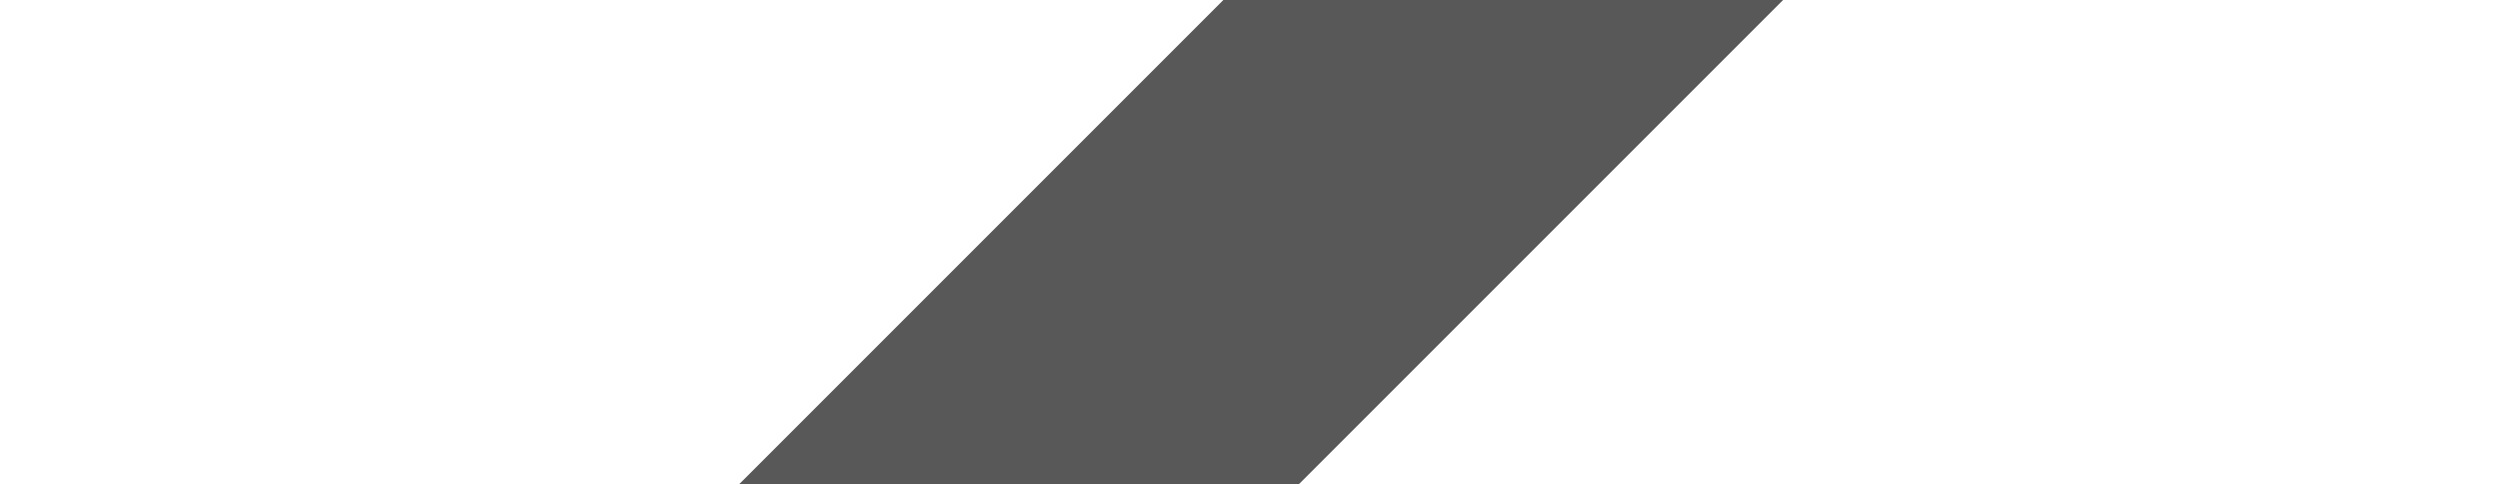
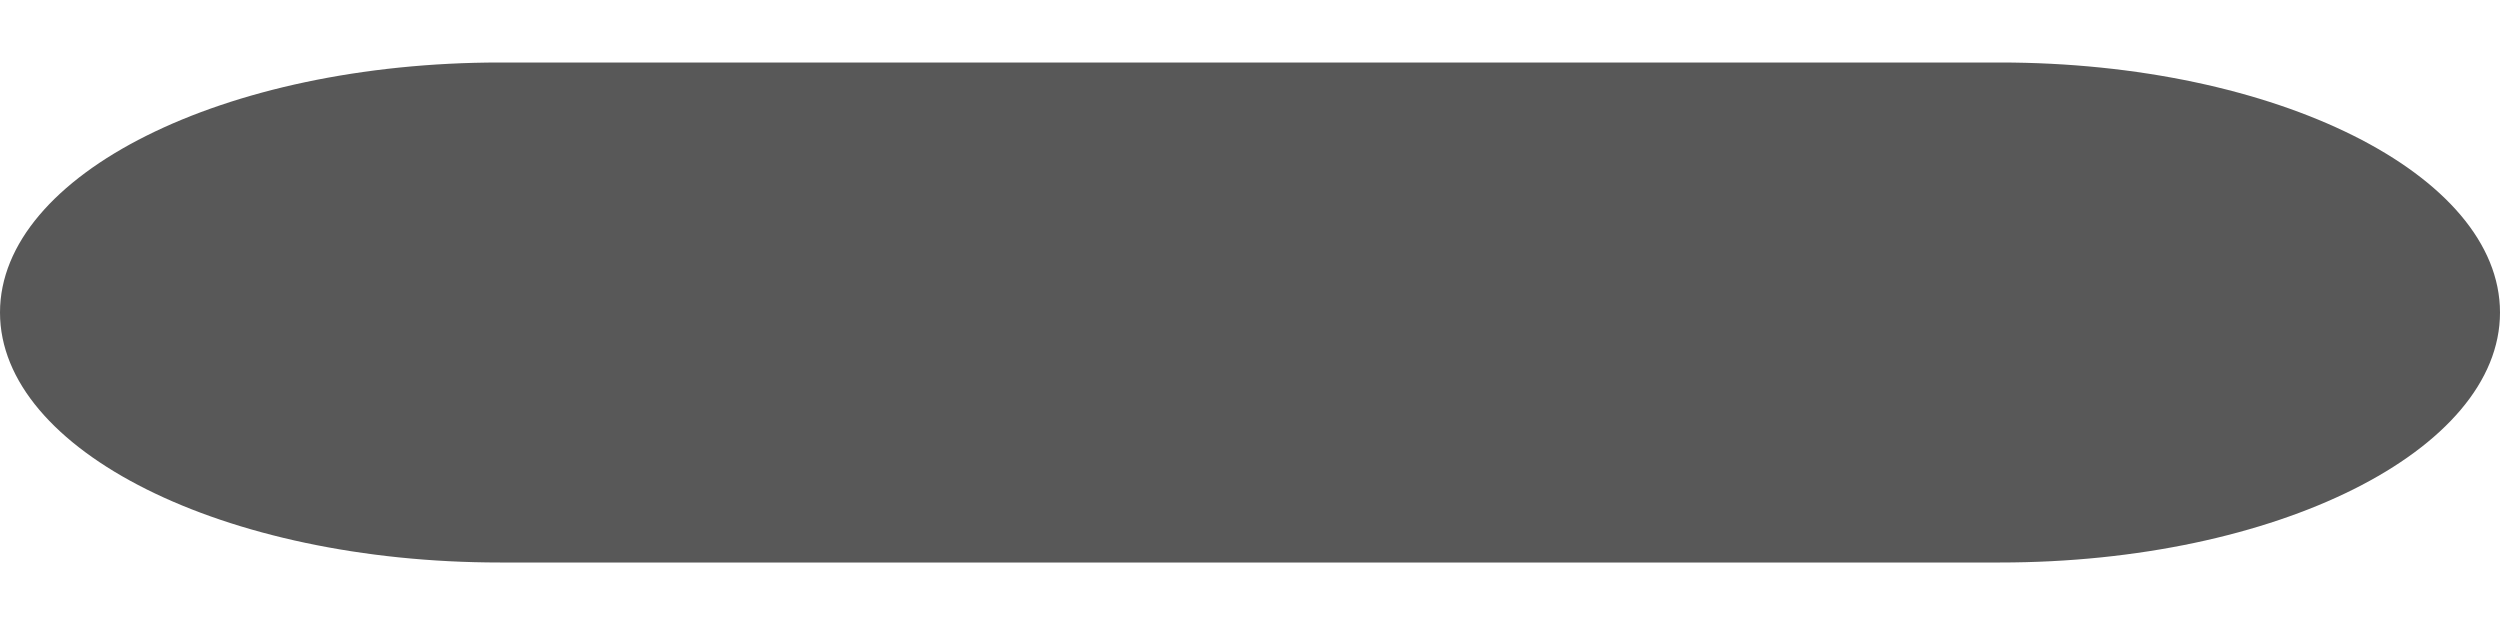
- <svg xmlns="http://www.w3.org/2000/svg" width="31px" height="6px" viewBox="0 0 31 6" version="1.1">
+ <svg xmlns="http://www.w3.org/2000/svg" width="20px" height="5px" viewBox="0 0 20 5" version="1.1">
  <defs />
-   <g id="Page-1" stroke="none" stroke-width="1" fill="none" fill-rule="evenodd">
-     <g id="minus" transform="translate(-1, -14)" fill="#585858">
-       <rect id="Rectangle-8-Copy-3" transform="translate(16.66191, 16.97767) rotate(-45) translate(-16.66191, -16.97767) " x="1.857" y="14.524" width="29.61" height="4.908" rx="3" />
+   <g id="type" stroke="none" stroke-width="1" fill="none" fill-rule="evenodd">
+     <g id="minus" fill="#585858">
+       <rect id="Rectangle-17-Copy-3" transform="translate(10, 2.5) rotate(-90) translate(-10, -2.5) " x="8" y="-7.5" width="4" height="20" rx="4" />
    </g>
  </g>
</svg>
